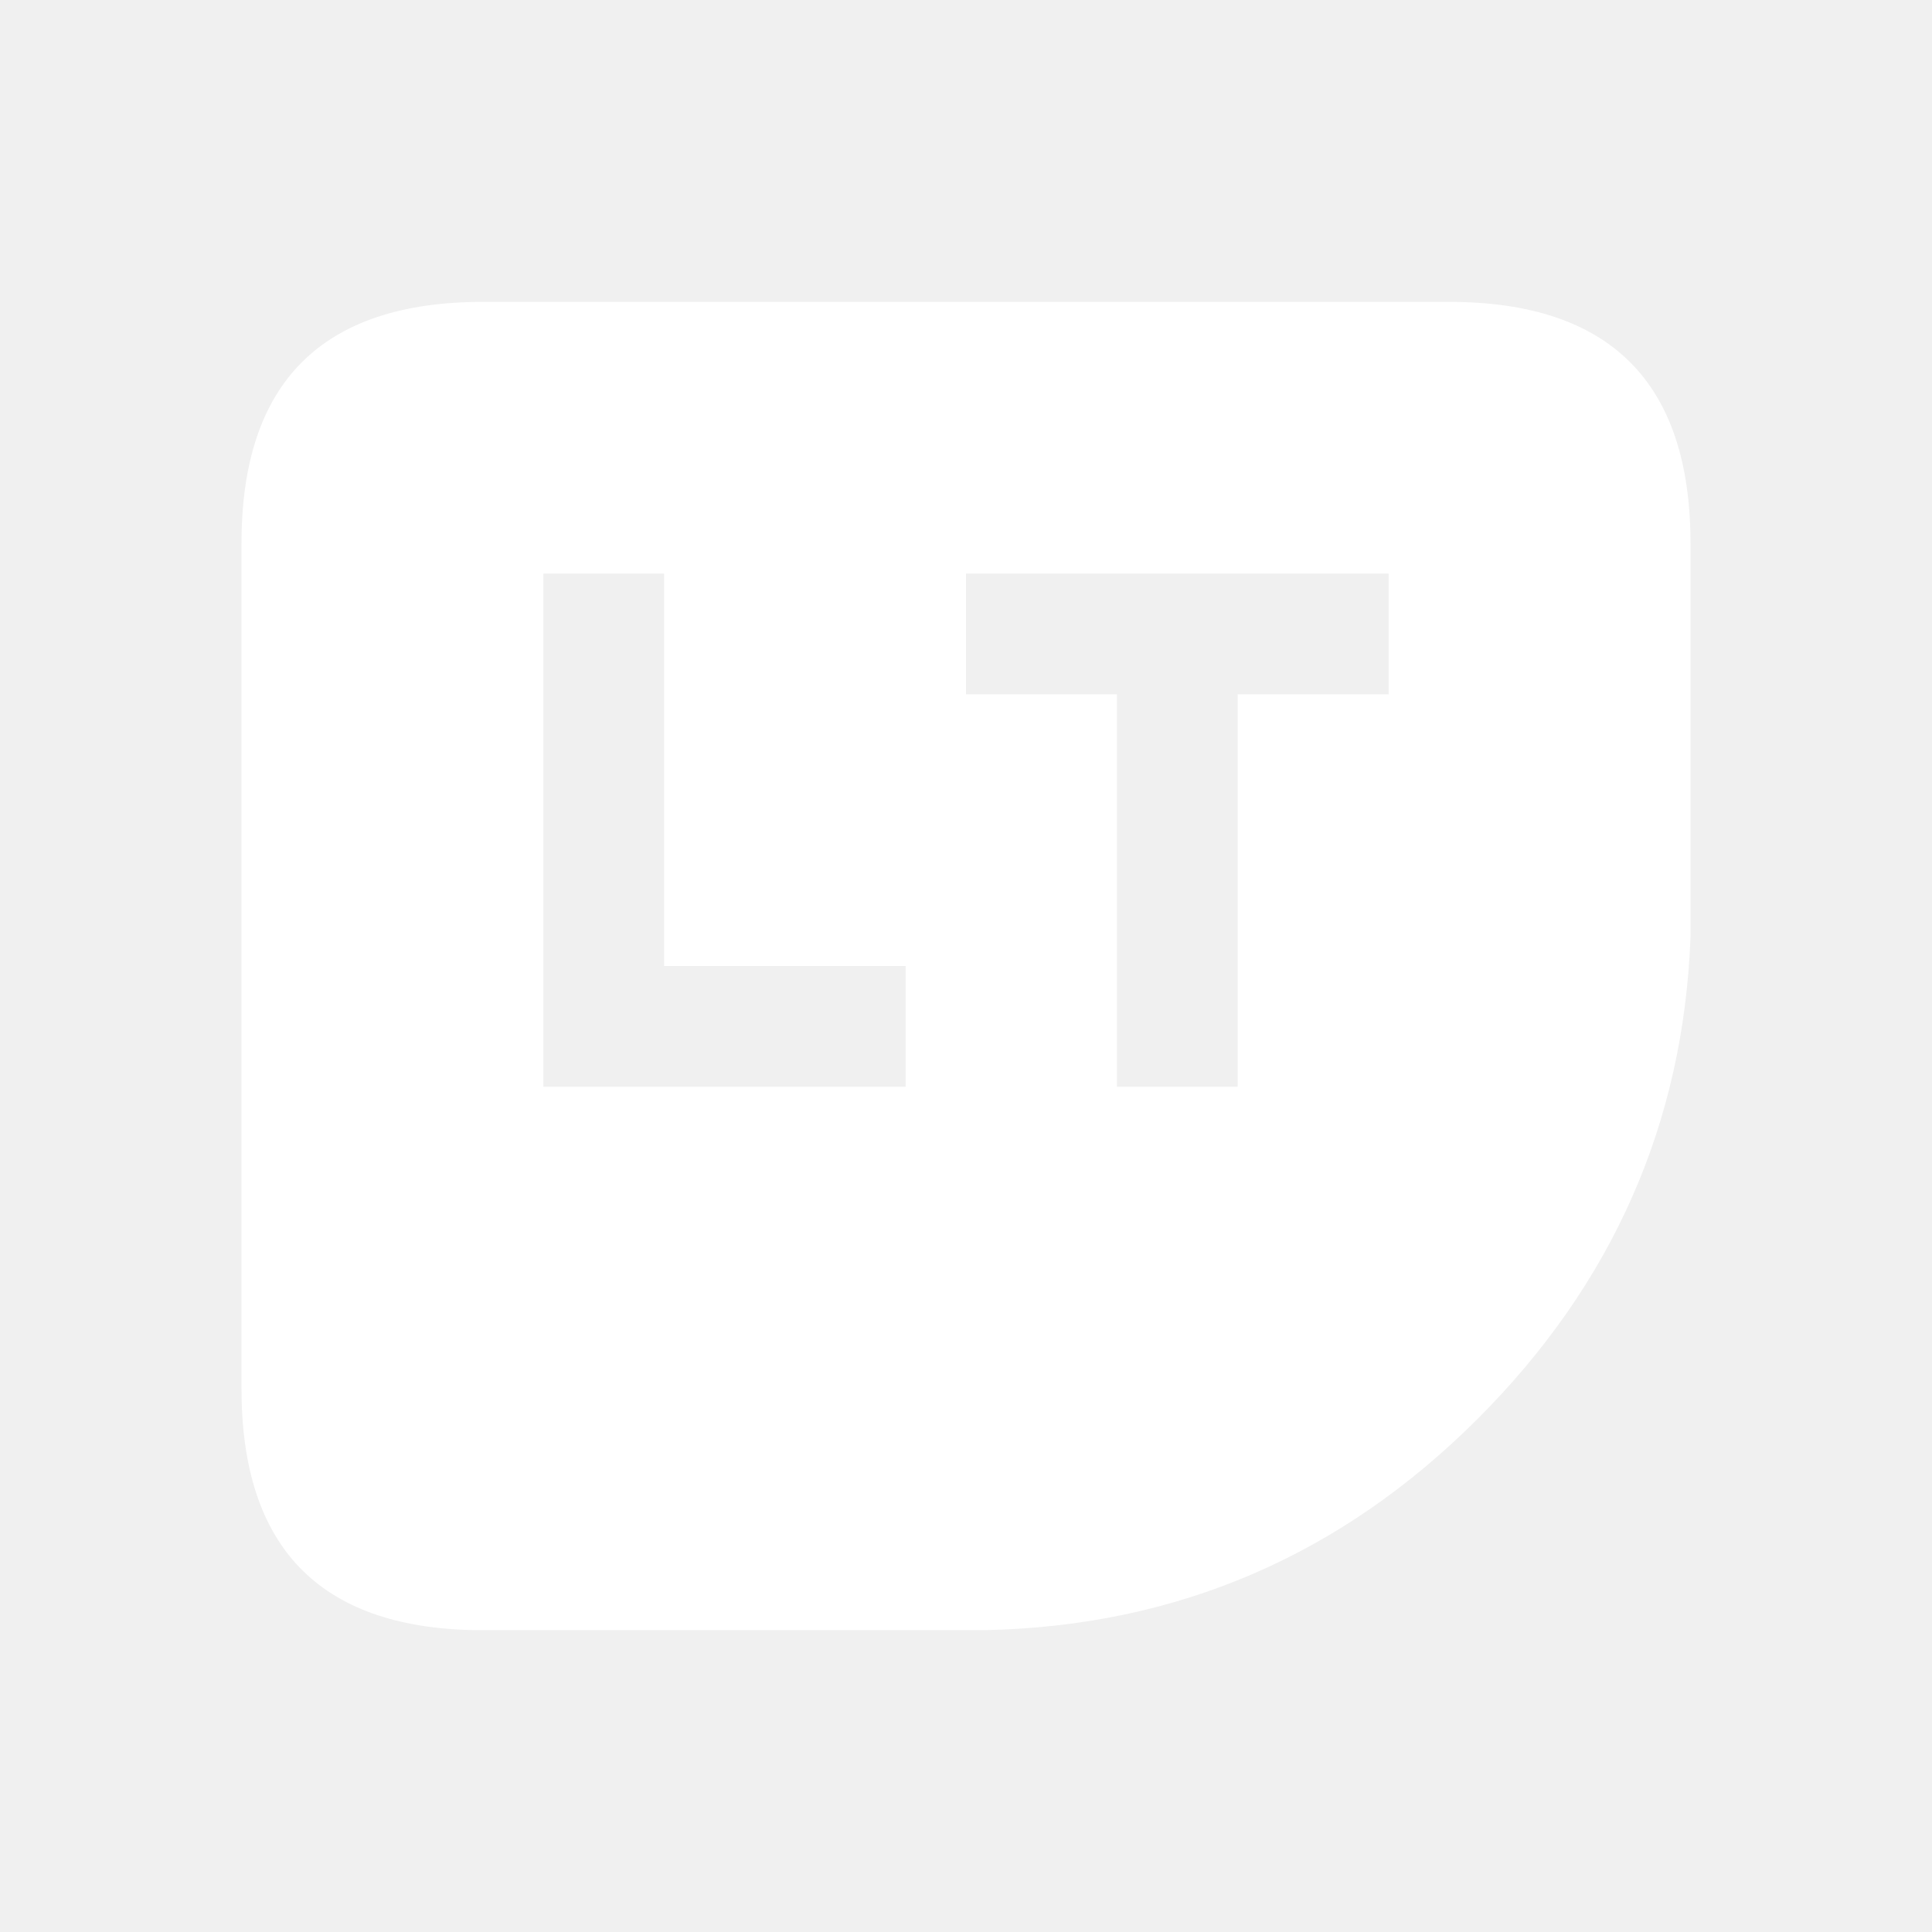
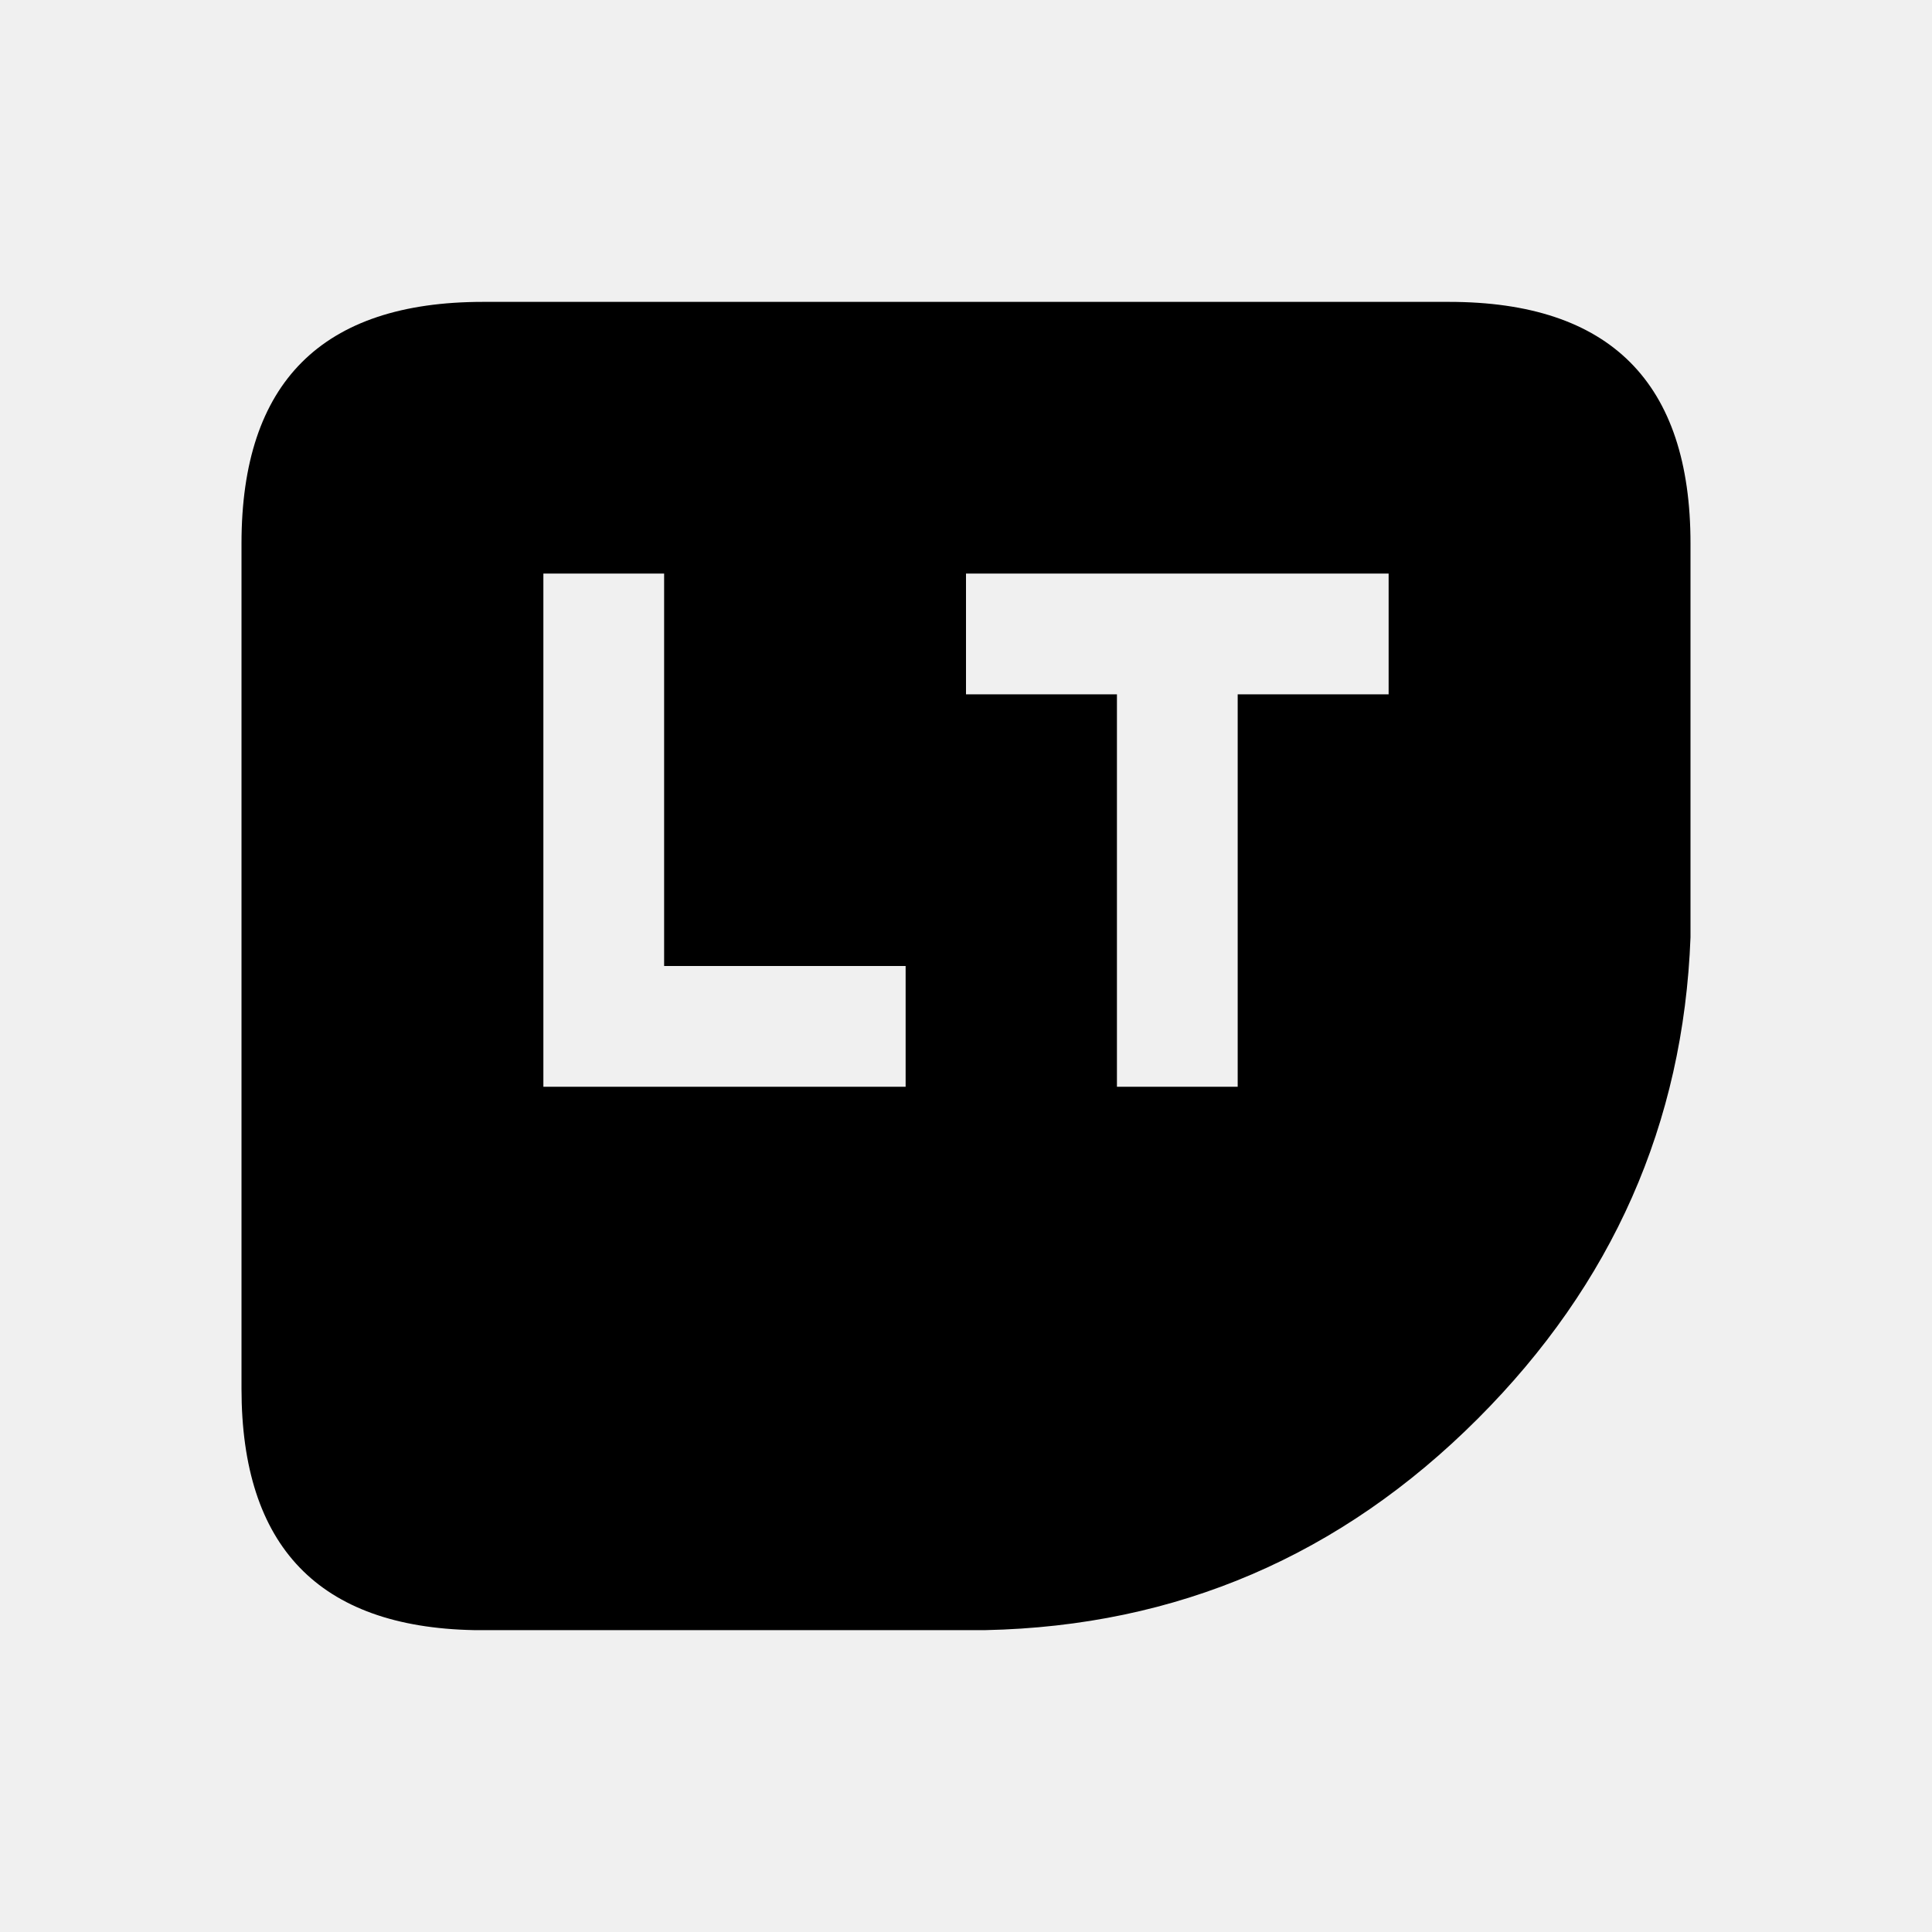
<svg xmlns="http://www.w3.org/2000/svg" width="64" height="64">
  <defs />
  <g>
-     <path stroke="none" fill="#FFFFFF" d="M37 36 L41 36 41 23 46 23 46 19 32 19 32 23 37 23 37 36 M18 19 L18 36 30 36 30 32 22 32 22 19 18 19 M15.7 54 Q8 53.85 8 46 L8 18 Q8 10 16 10 L48 10 Q56 10 56 18 L56 31.05 Q55.65 40.3 48.95 47 42.15 53.8 32.65 54 L15.7 54" />
+     <path stroke="none" fill="#000000" d="M37 36 L41 36 41 23 46 23 46 19 32 19 32 23 37 23 37 36 M18 19 L18 36 30 36 30 32 22 32 22 19 18 19 M15.7 54 Q8 53.85 8 46 L8 18 Q8 10 16 10 L48 10 Q56 10 56 18 L56 31.05 Q55.65 40.3 48.95 47 42.15 53.8 32.65 54 L15.7 54" />
  </g>
</svg>
